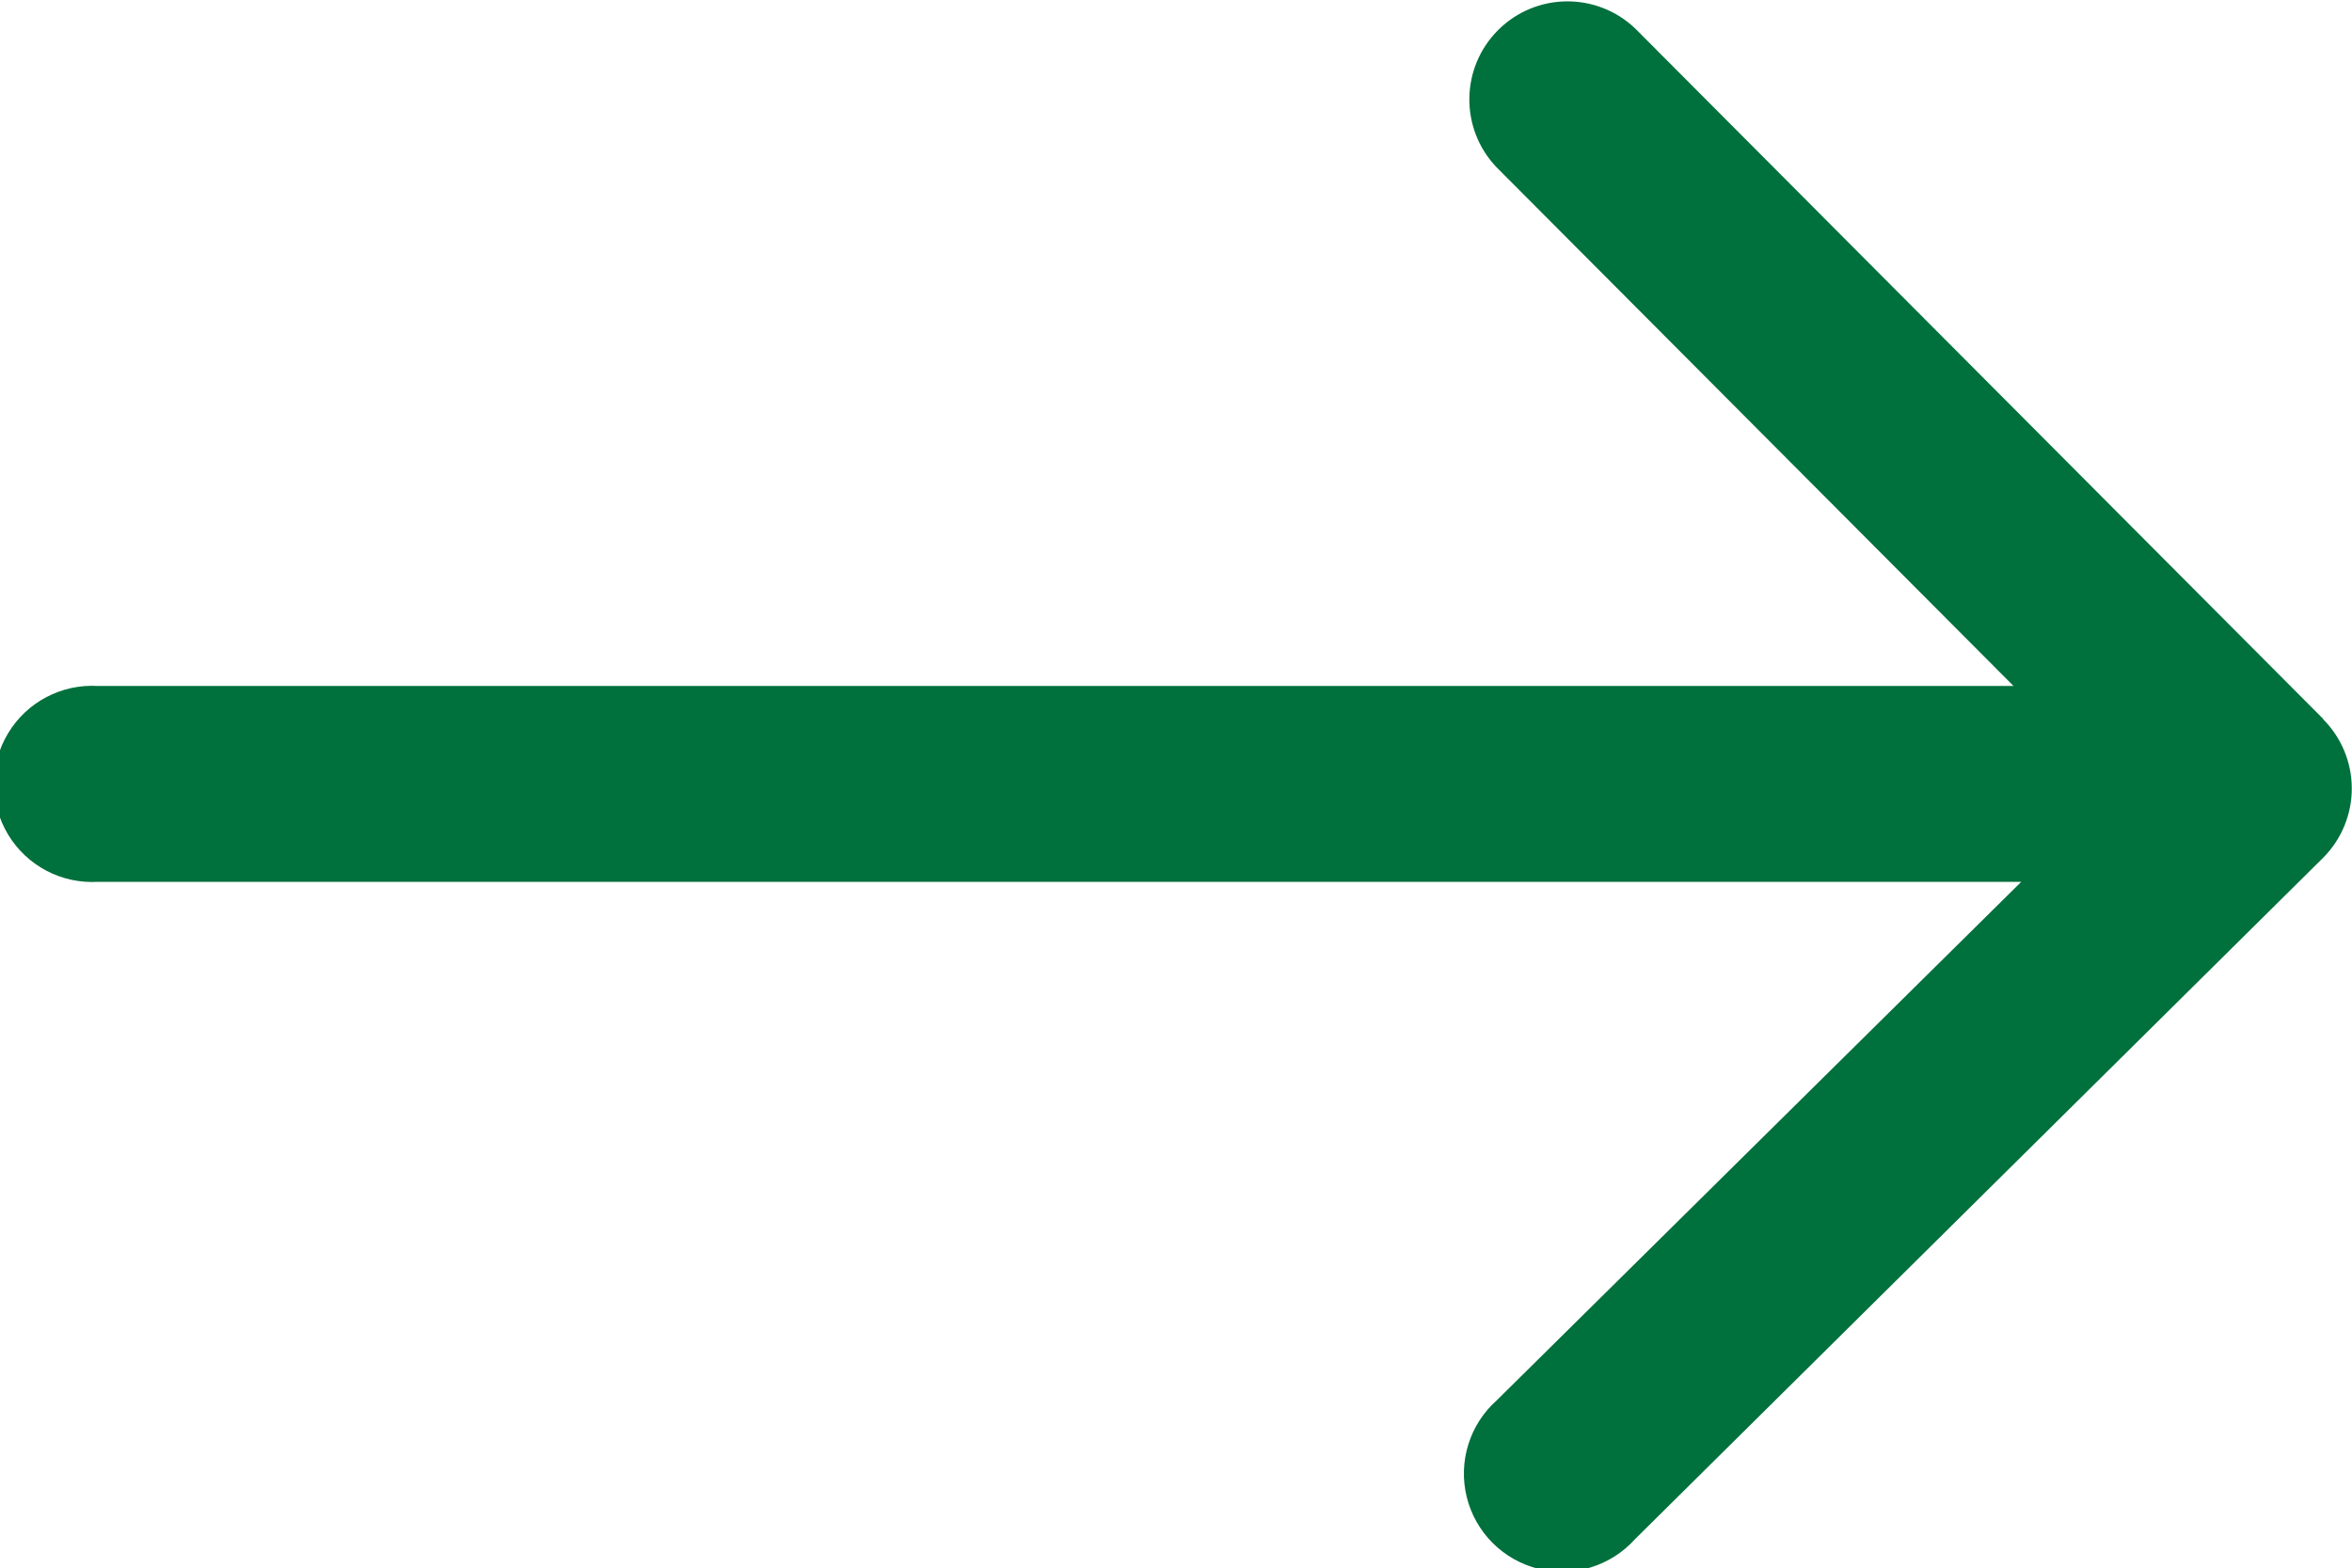
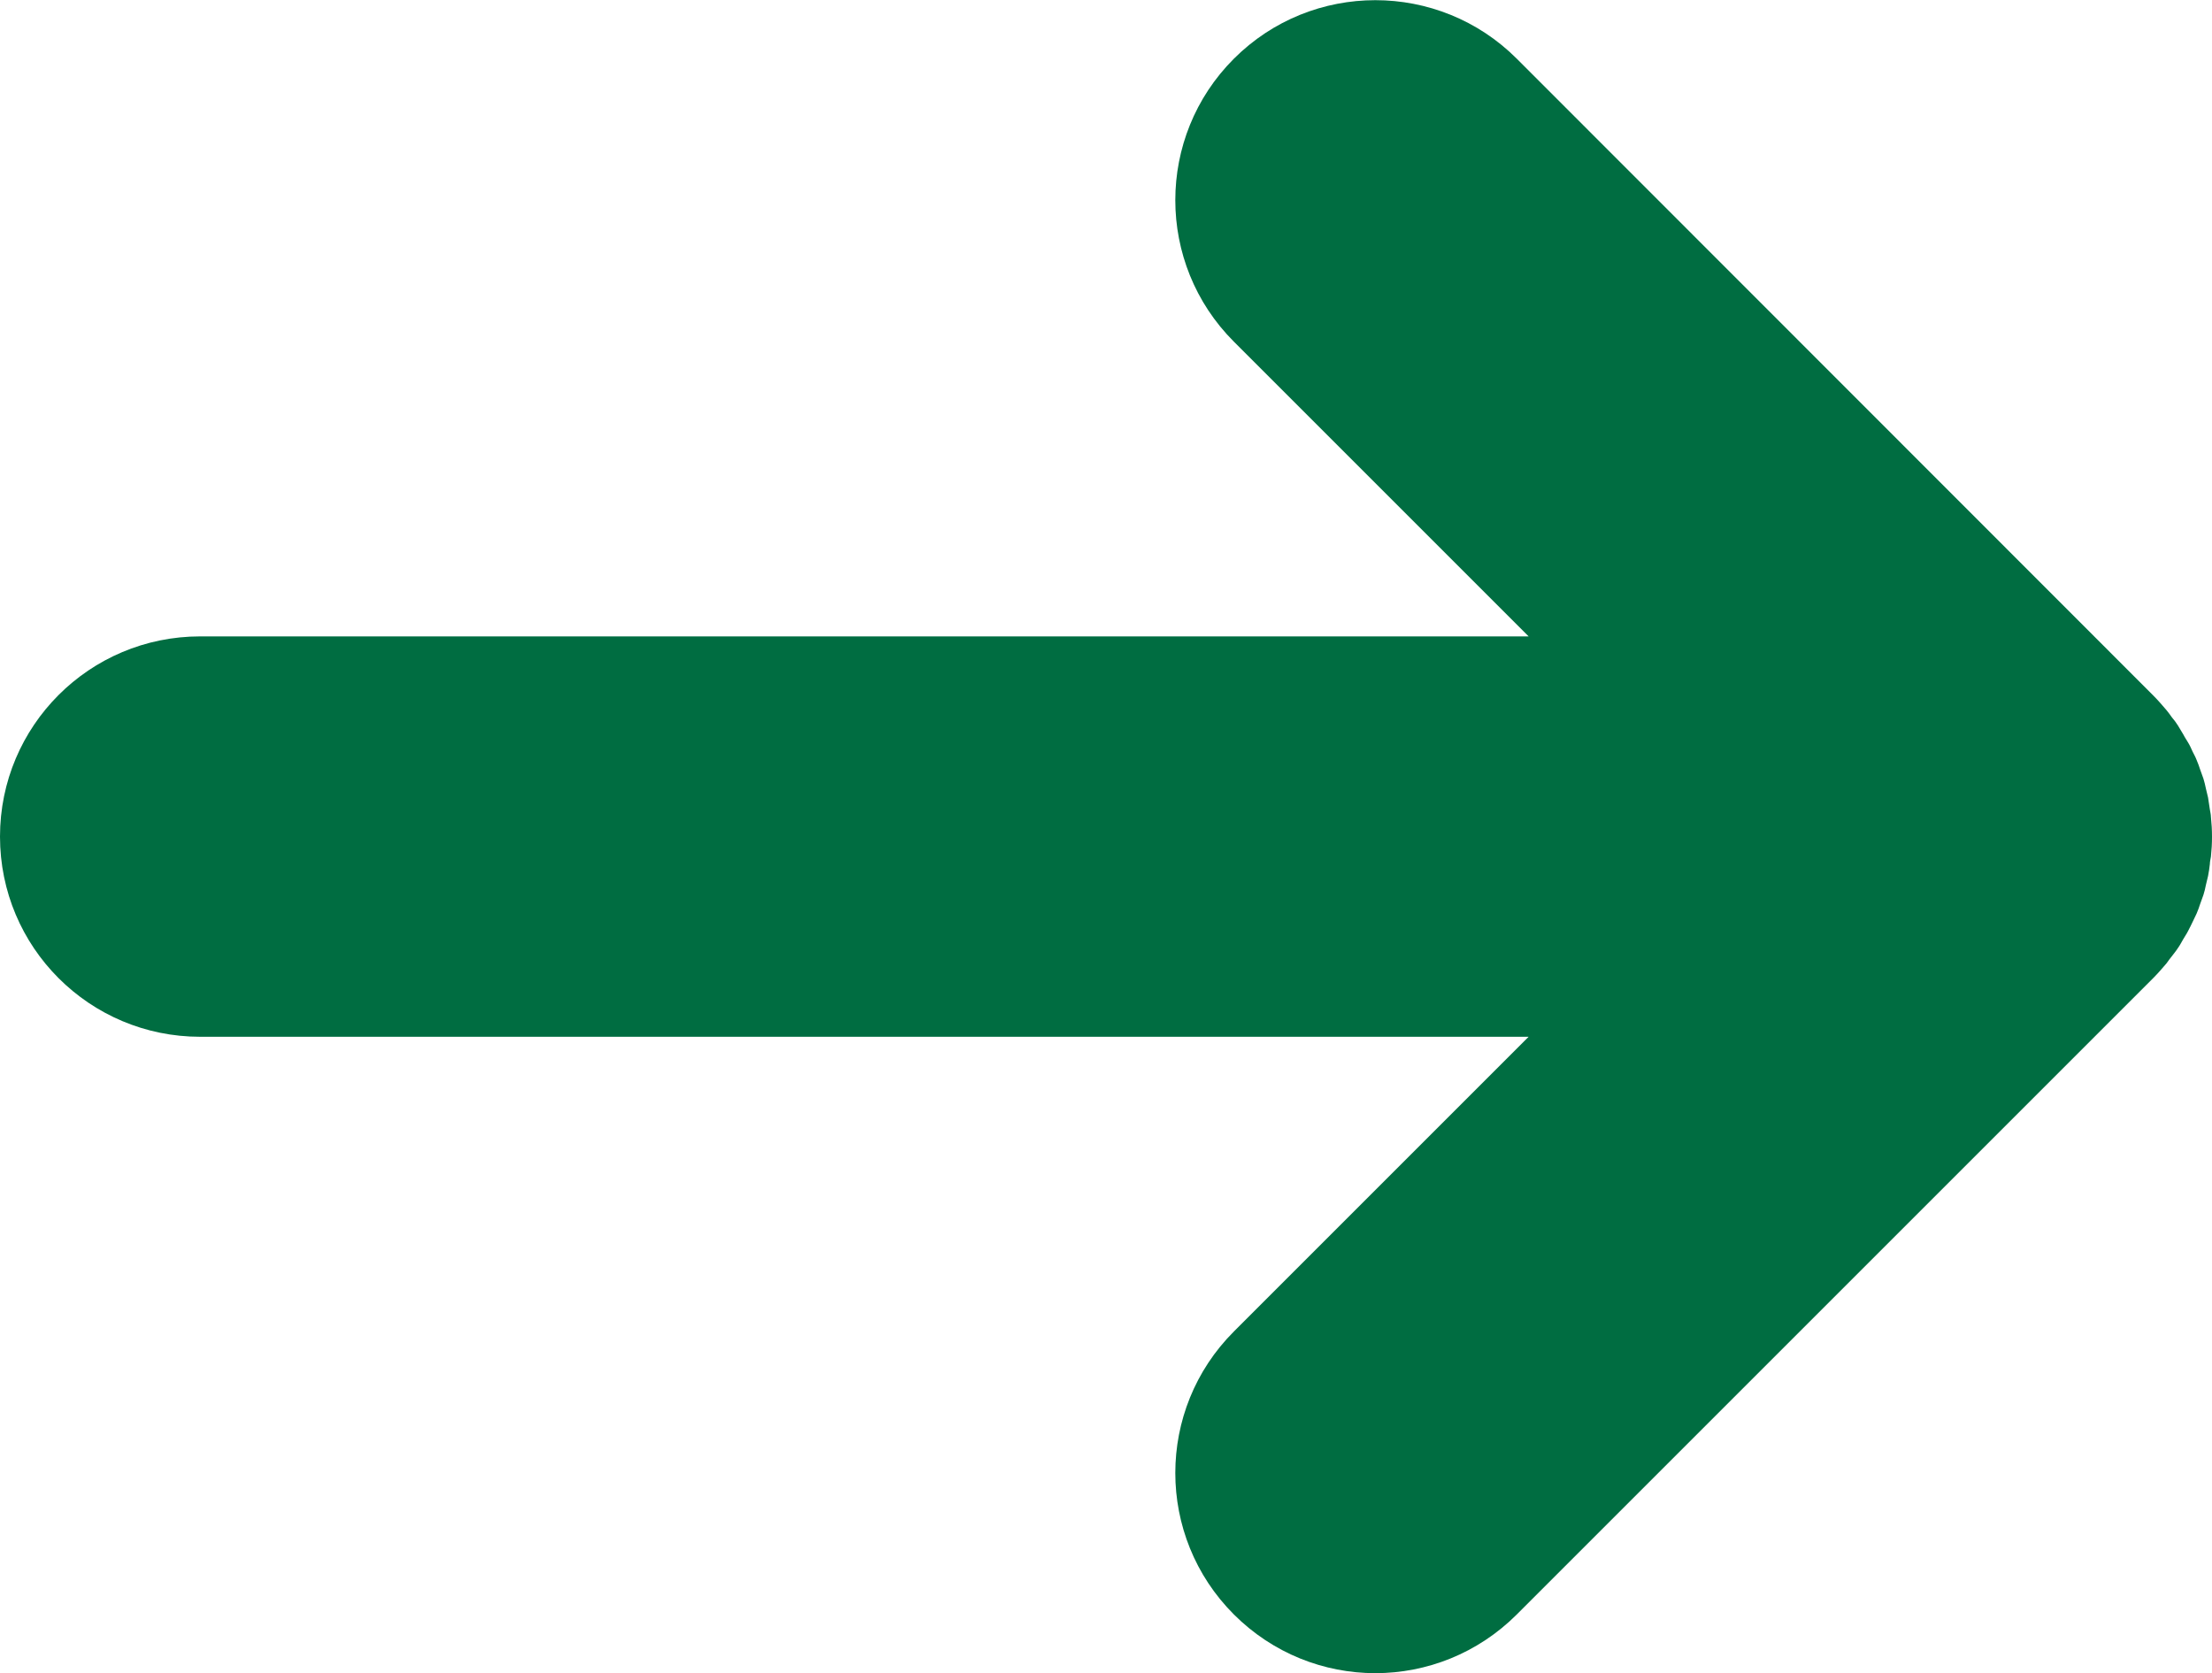
- <svg xmlns="http://www.w3.org/2000/svg" viewBox="0 0 64 42.67">
+ <svg xmlns="http://www.w3.org/2000/svg" id="Layer_2" data-name="Layer 2" viewBox="0 0 61.76 46.71">
  <defs>
-     <style>.cls-1{fill:#35353d;}</style>
+     <style>
+       .cls-1 {
+         fill: #006d41;
+         stroke-width: 0px;
+       }
+     </style>
  </defs>
-   <g id="Layer_2" data-name="Layer 2">
-     <g id="Layer_1-2" data-name="Layer 1">
-       <path class="cls-1" d="M63.22,19.57,44.5.78a2.67,2.67,0,0,0-3.78,3.77L54.79,18.67H2.67a2.67,2.67,0,1,0,0,5.33H55L40.73,38.11a2.67,2.67,0,1,0,3.76,3.78L63.21,23.35a2.67,2.67,0,0,0,0-3.78Z" id="id_102" style="fill: rgb(0, 112, 60);" />
-     </g>
+   <g id="OBJECTS">
+     <path class="cls-1" d="m60.49,26.9c.05-.07.1-.14.15-.2.06-.08.12-.15.17-.23.06-.08.1-.17.15-.25.04-.07.09-.14.13-.22.05-.09.09-.18.13-.26.04-.08.07-.15.11-.23.04-.09.07-.18.1-.27.03-.08.06-.16.09-.25.03-.09.05-.18.07-.28.02-.08.04-.17.06-.25.02-.11.04-.22.05-.33,0-.07.02-.14.03-.21.04-.37.04-.74,0-1.11,0-.07-.02-.14-.03-.21-.02-.11-.03-.22-.05-.33-.02-.09-.04-.17-.06-.25-.02-.09-.04-.19-.07-.28-.03-.08-.06-.17-.09-.25-.03-.09-.06-.18-.1-.27-.03-.08-.07-.15-.11-.23-.04-.09-.08-.18-.13-.26-.04-.07-.09-.14-.13-.22-.05-.08-.1-.17-.15-.25-.05-.08-.11-.16-.17-.23-.05-.07-.1-.14-.15-.2-.12-.14-.24-.28-.37-.41L42.35,1.64c-2.18-2.18-5.72-2.18-7.9,0-2.18,2.18-2.18,5.72,0,7.9l8.23,8.23H5.59c-3.09,0-5.59,2.5-5.59,5.59s2.5,5.59,5.59,5.59h37.09l-8.23,8.23c-2.18,2.18-2.18,5.72,0,7.9,1.09,1.09,2.52,1.64,3.95,1.64s2.86-.55,3.95-1.64l17.77-17.77c.13-.13.25-.27.37-.41Z" />
  </g>
</svg>
